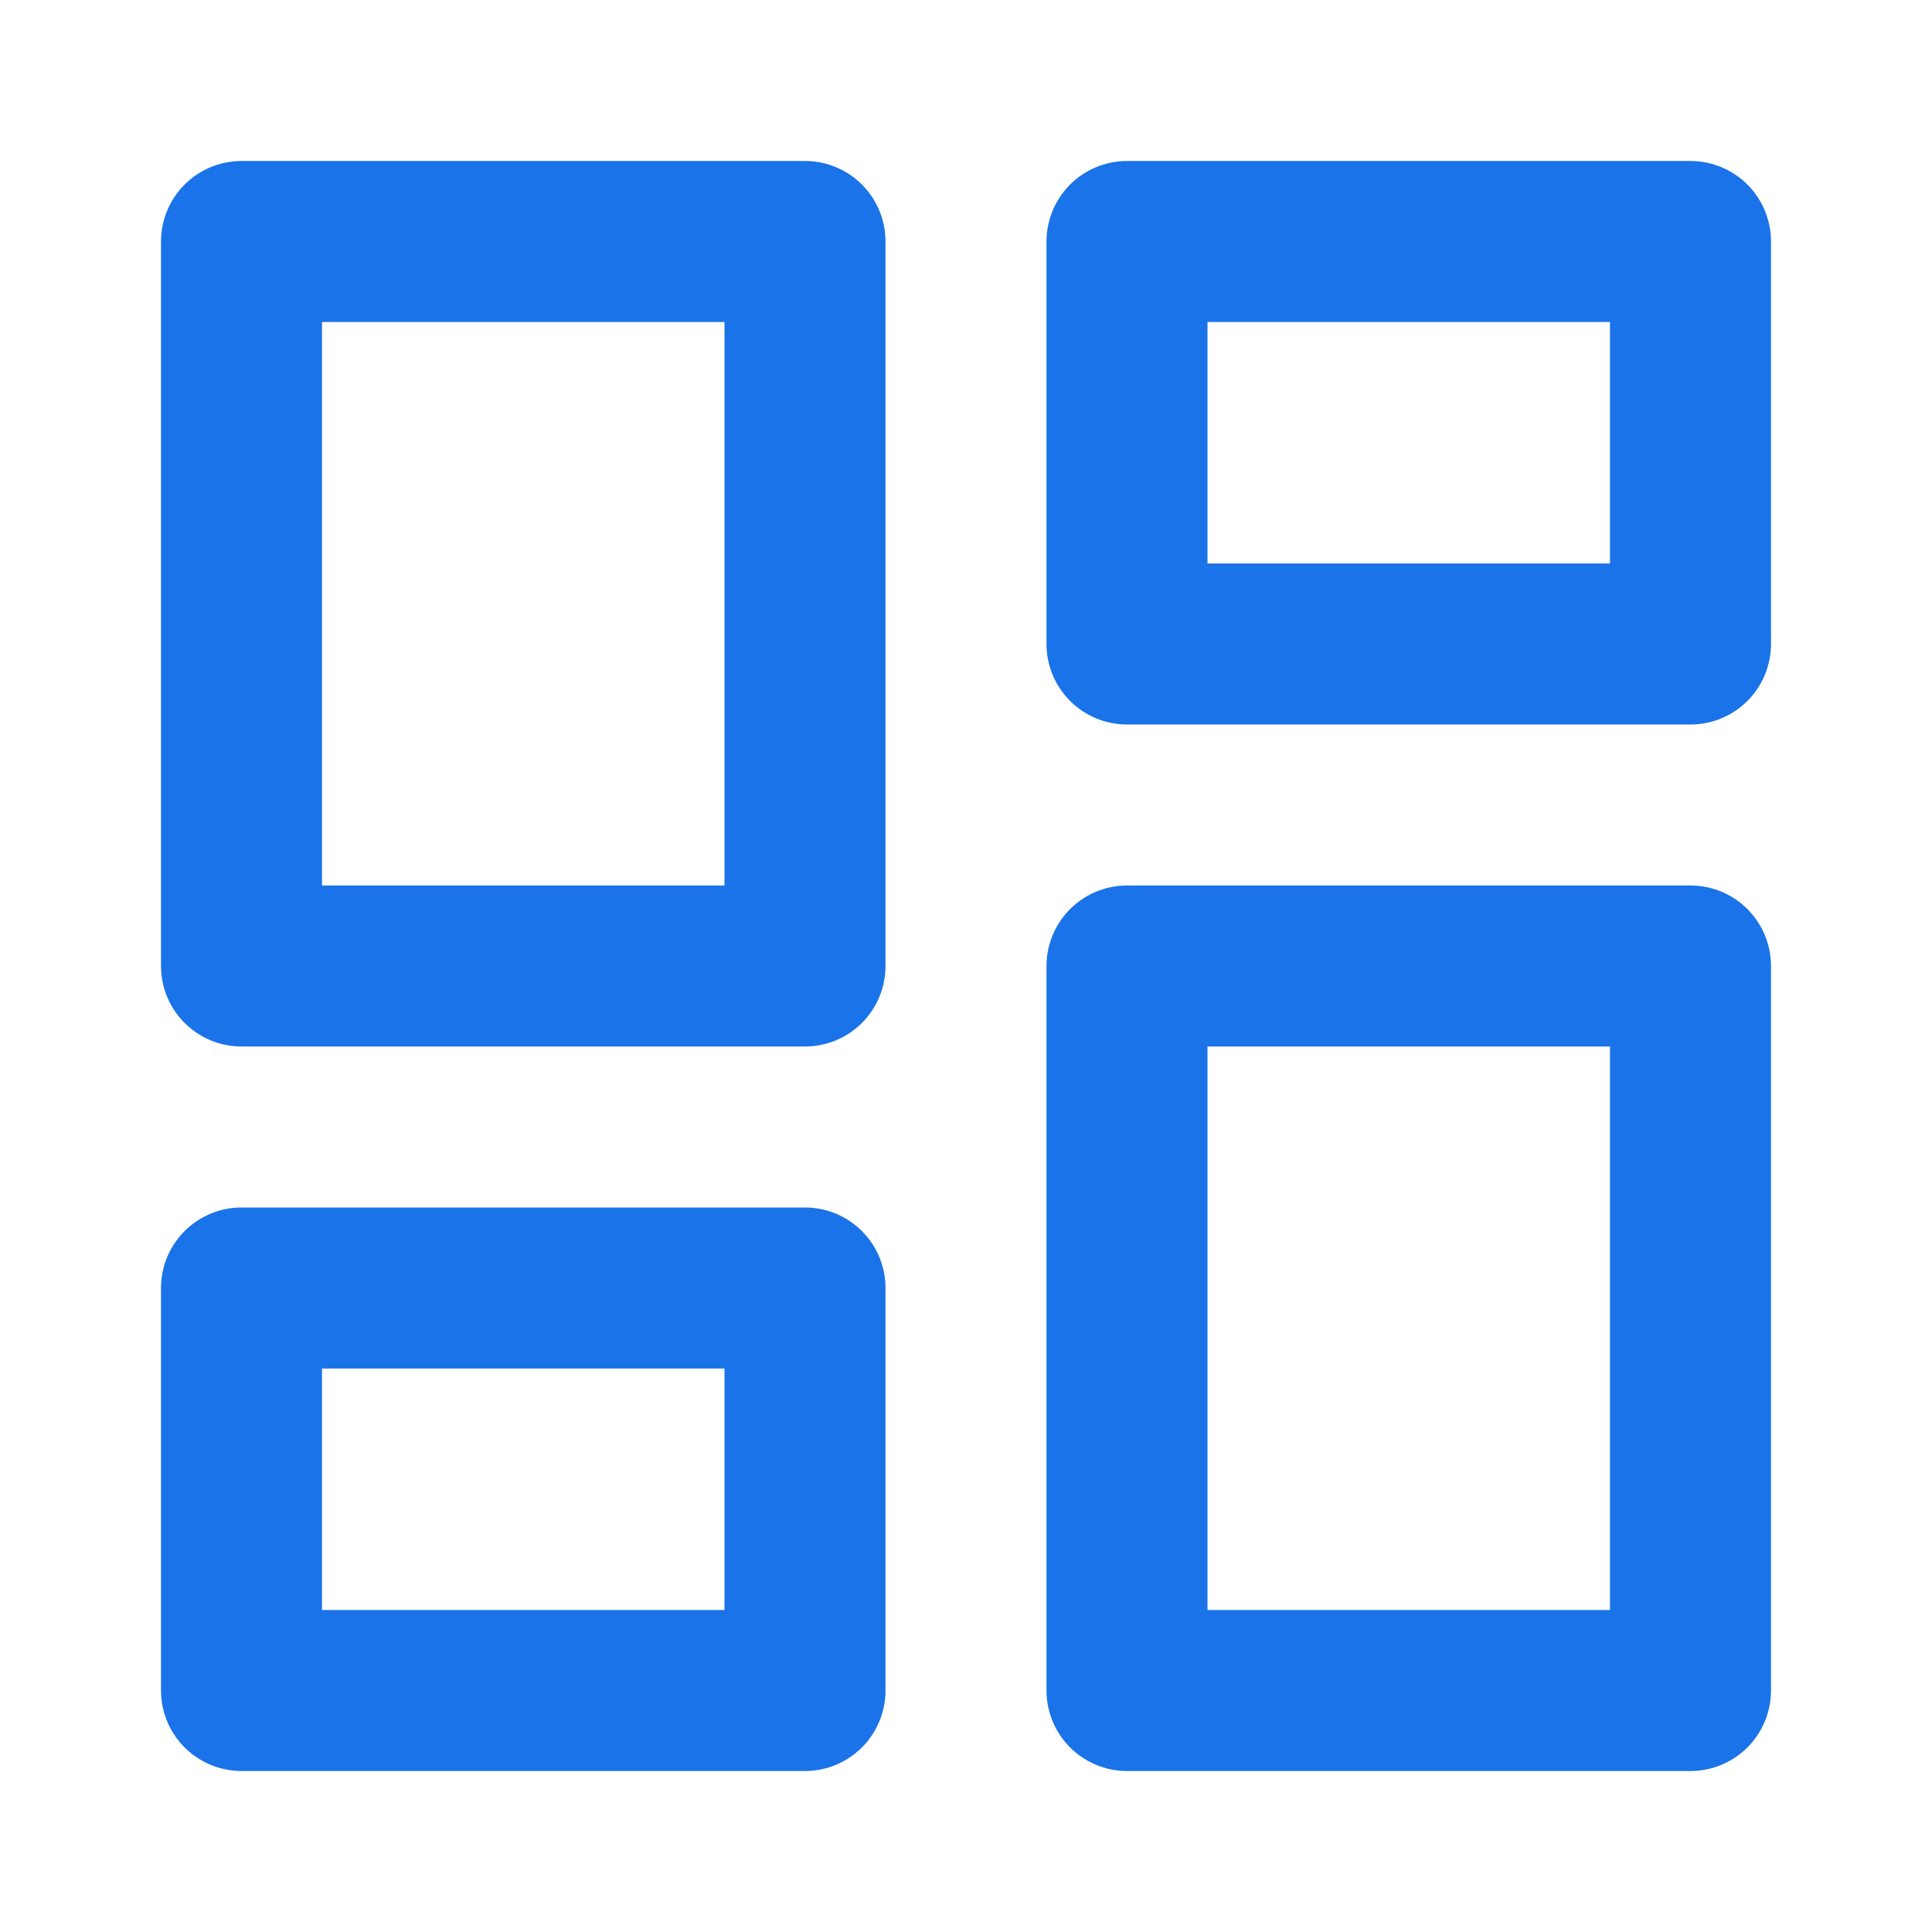
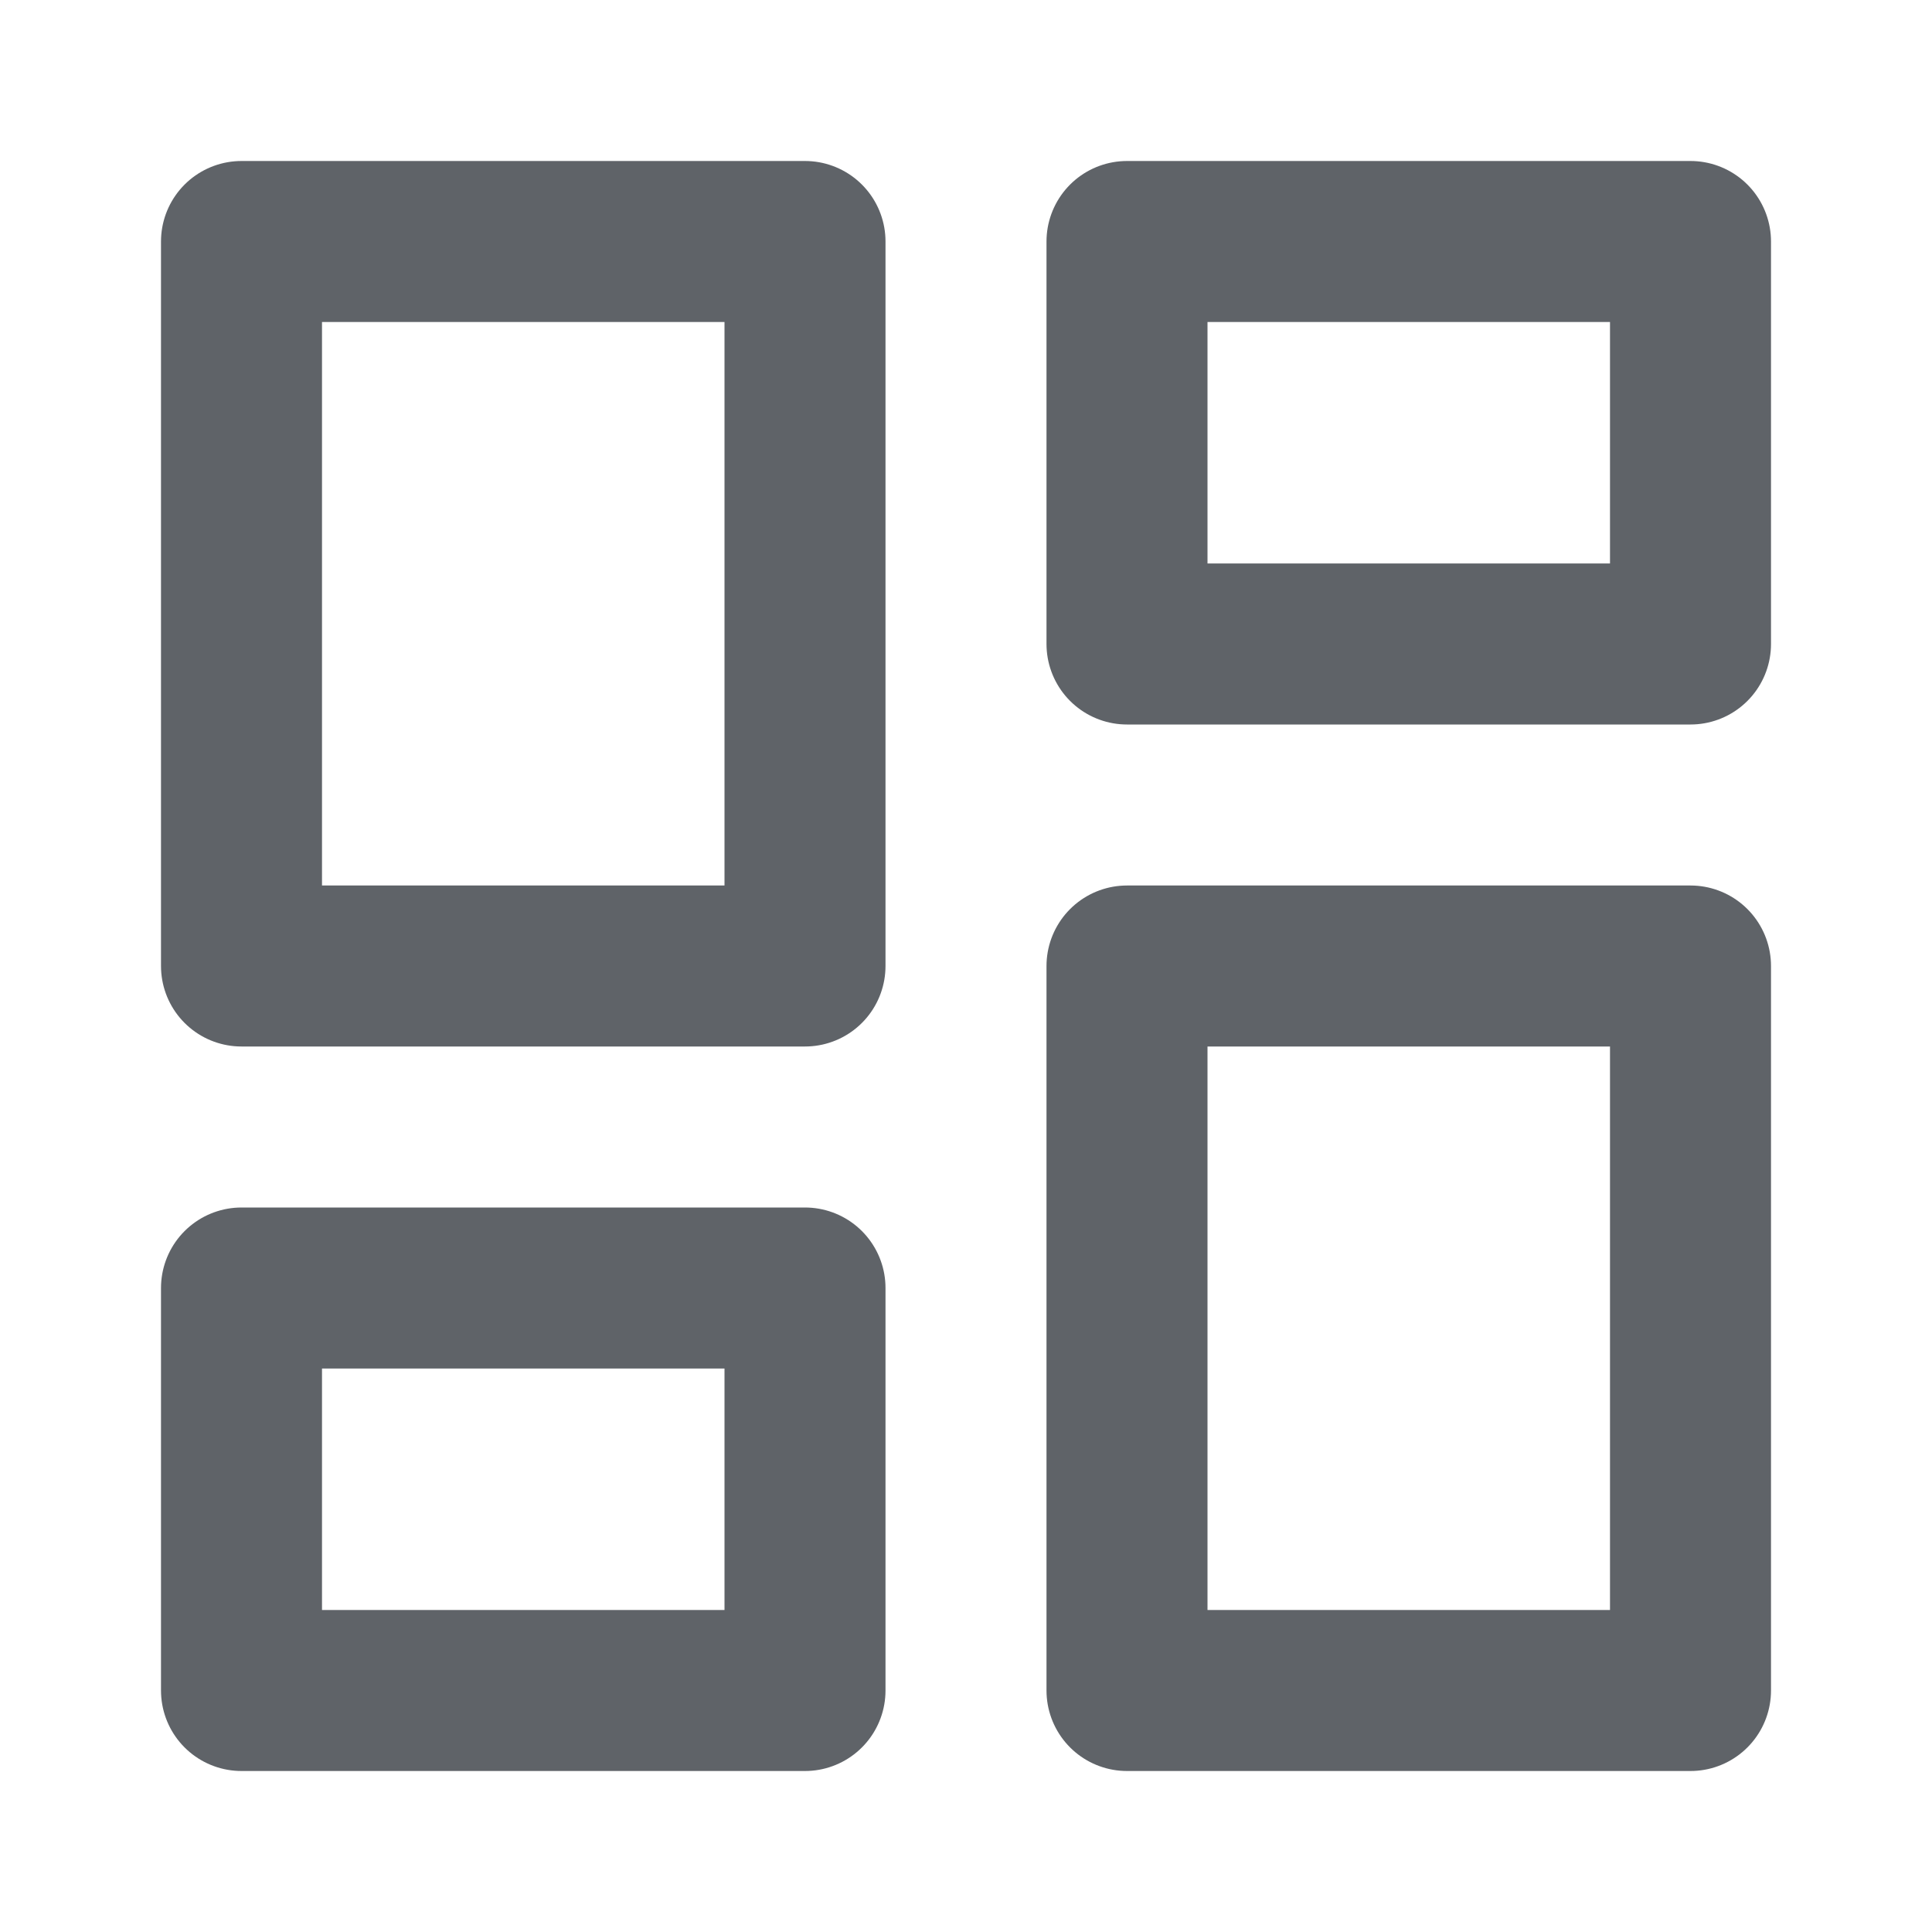
- <svg xmlns="http://www.w3.org/2000/svg" width="24" height="24" viewBox="0 0 24 24" fill="none" stroke="#1A73E8" stroke-width="2" stroke-linecap="round" stroke-linejoin="round">
+ <svg xmlns="http://www.w3.org/2000/svg" width="24" height="24" viewBox="0 0 24 24" fill="none" stroke="#5F6368" stroke-width="2" stroke-linecap="round" stroke-linejoin="round">
  <rect x="3" y="3" width="7" height="9" />
  <rect x="14" y="3" width="7" height="5" />
  <rect x="14" y="12" width="7" height="9" />
  <rect x="3" y="16" width="7" height="5" />
</svg>
